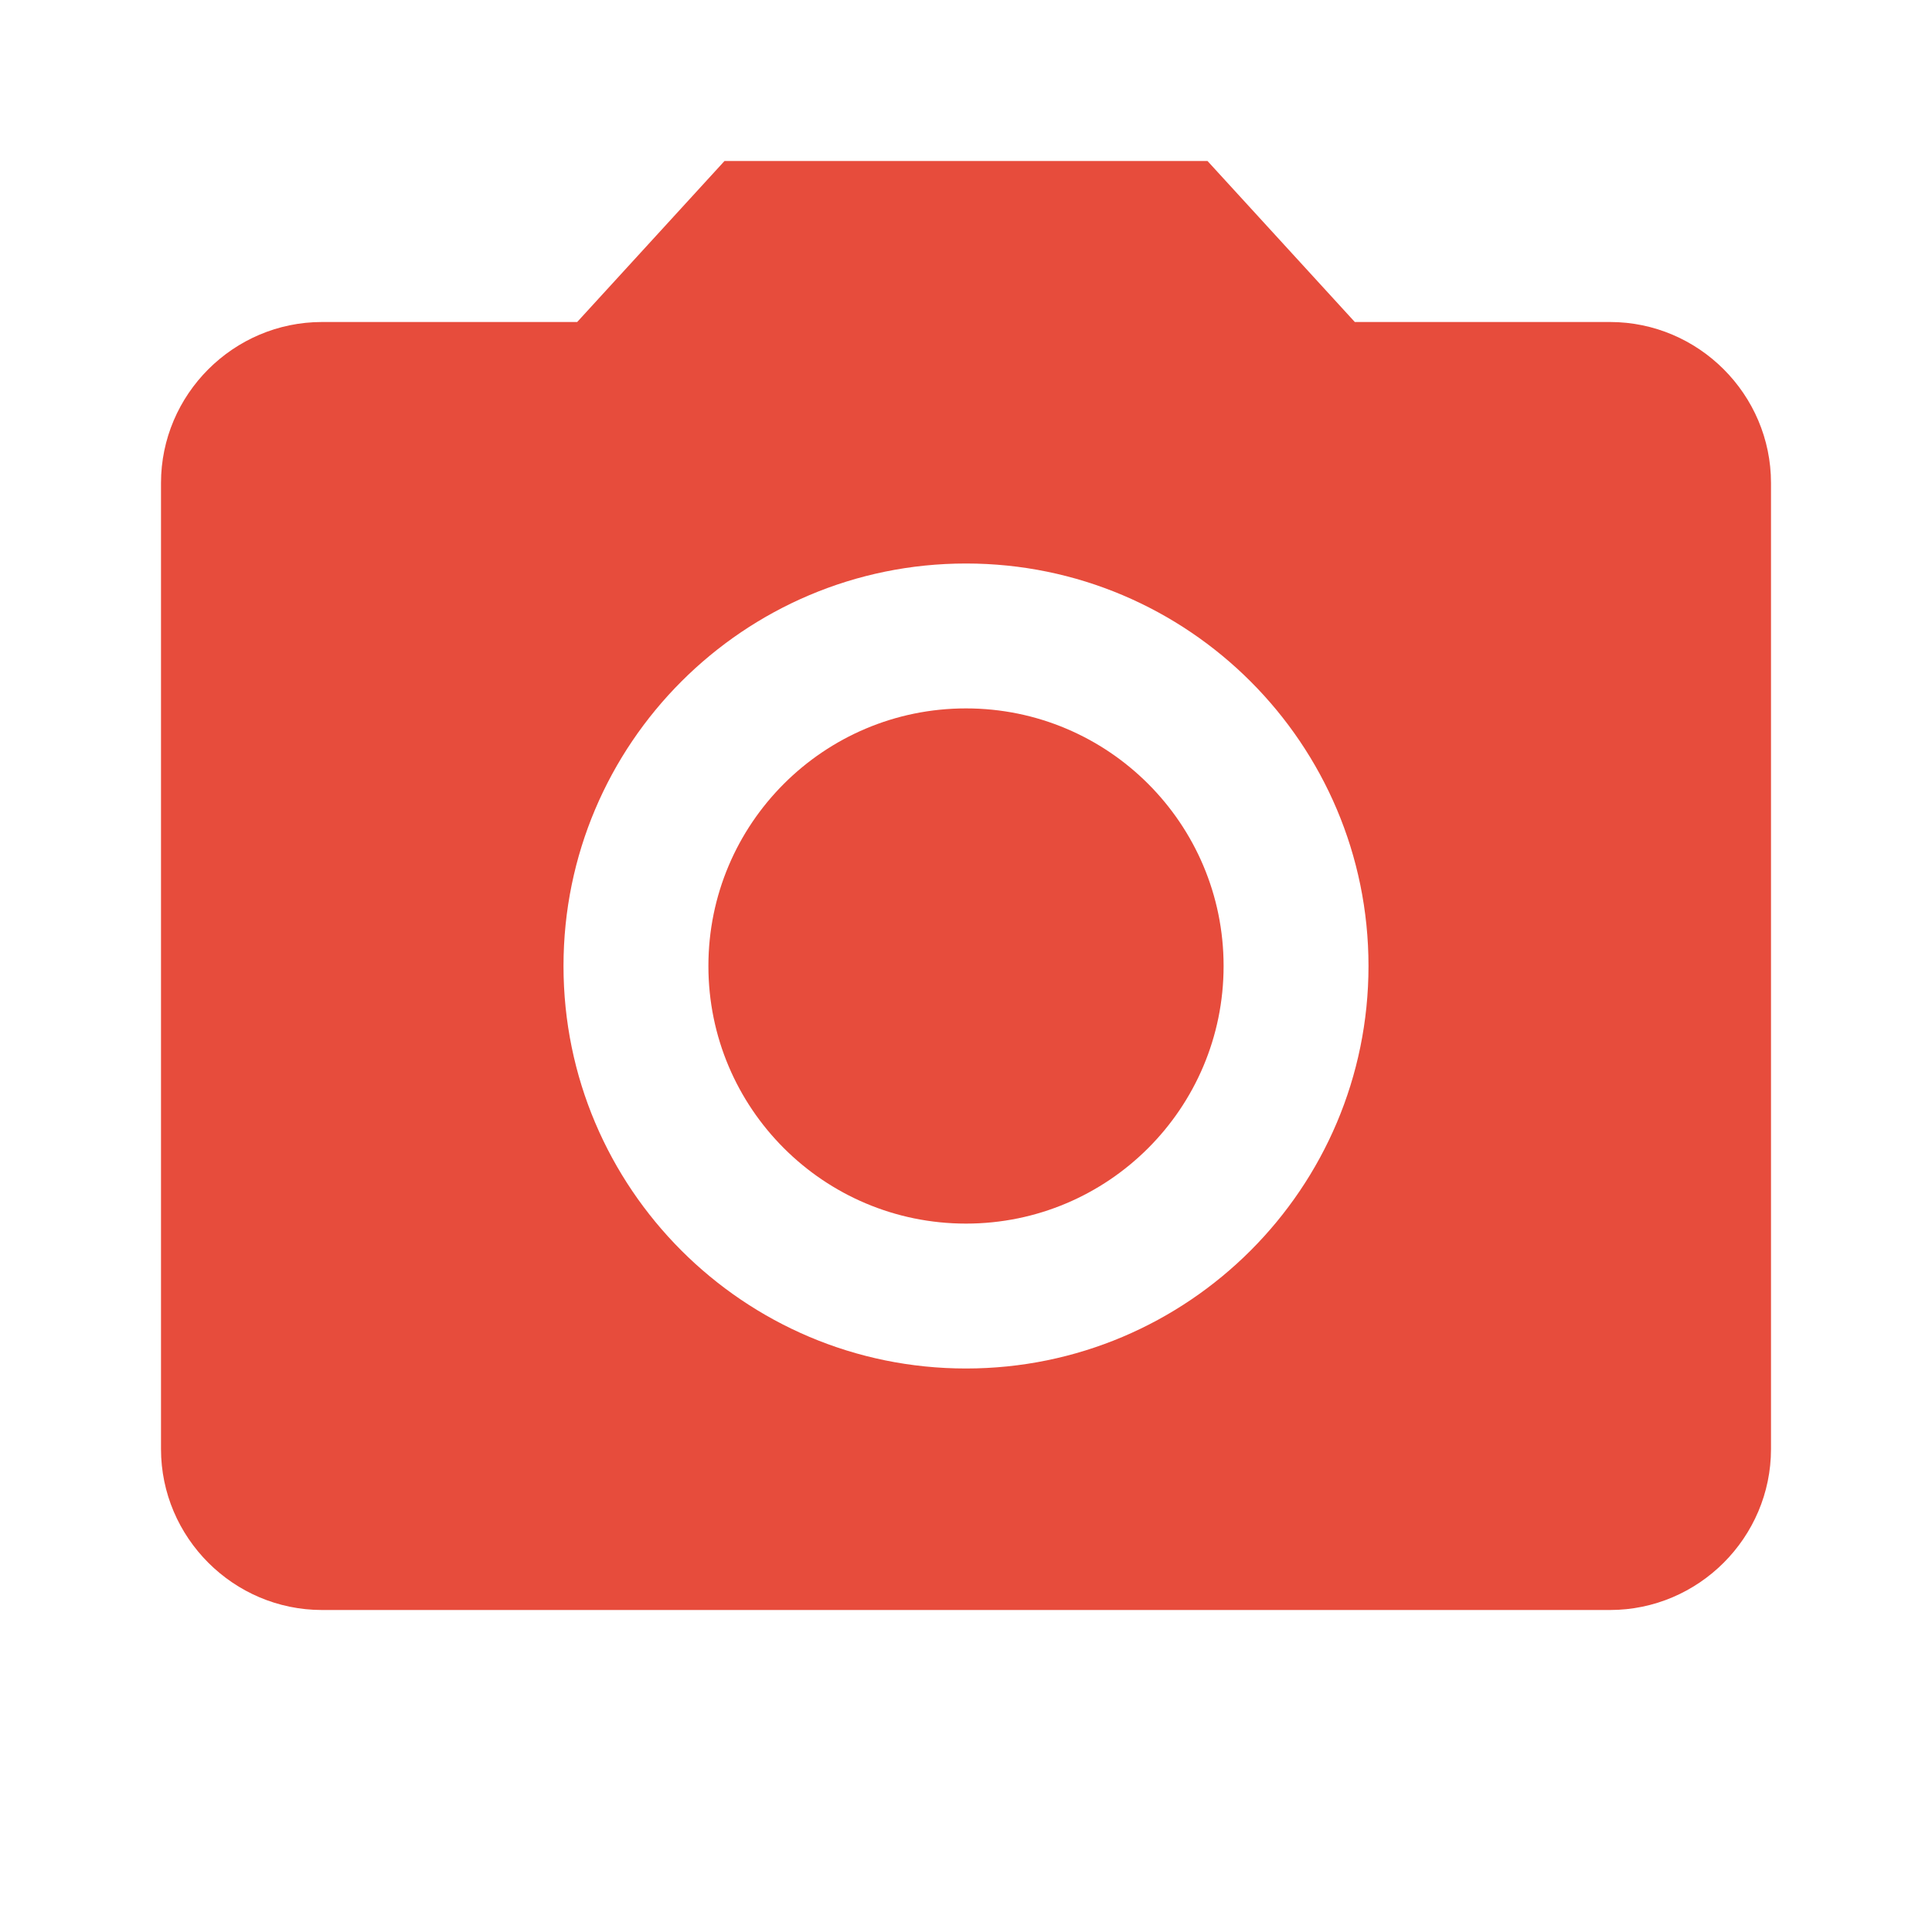
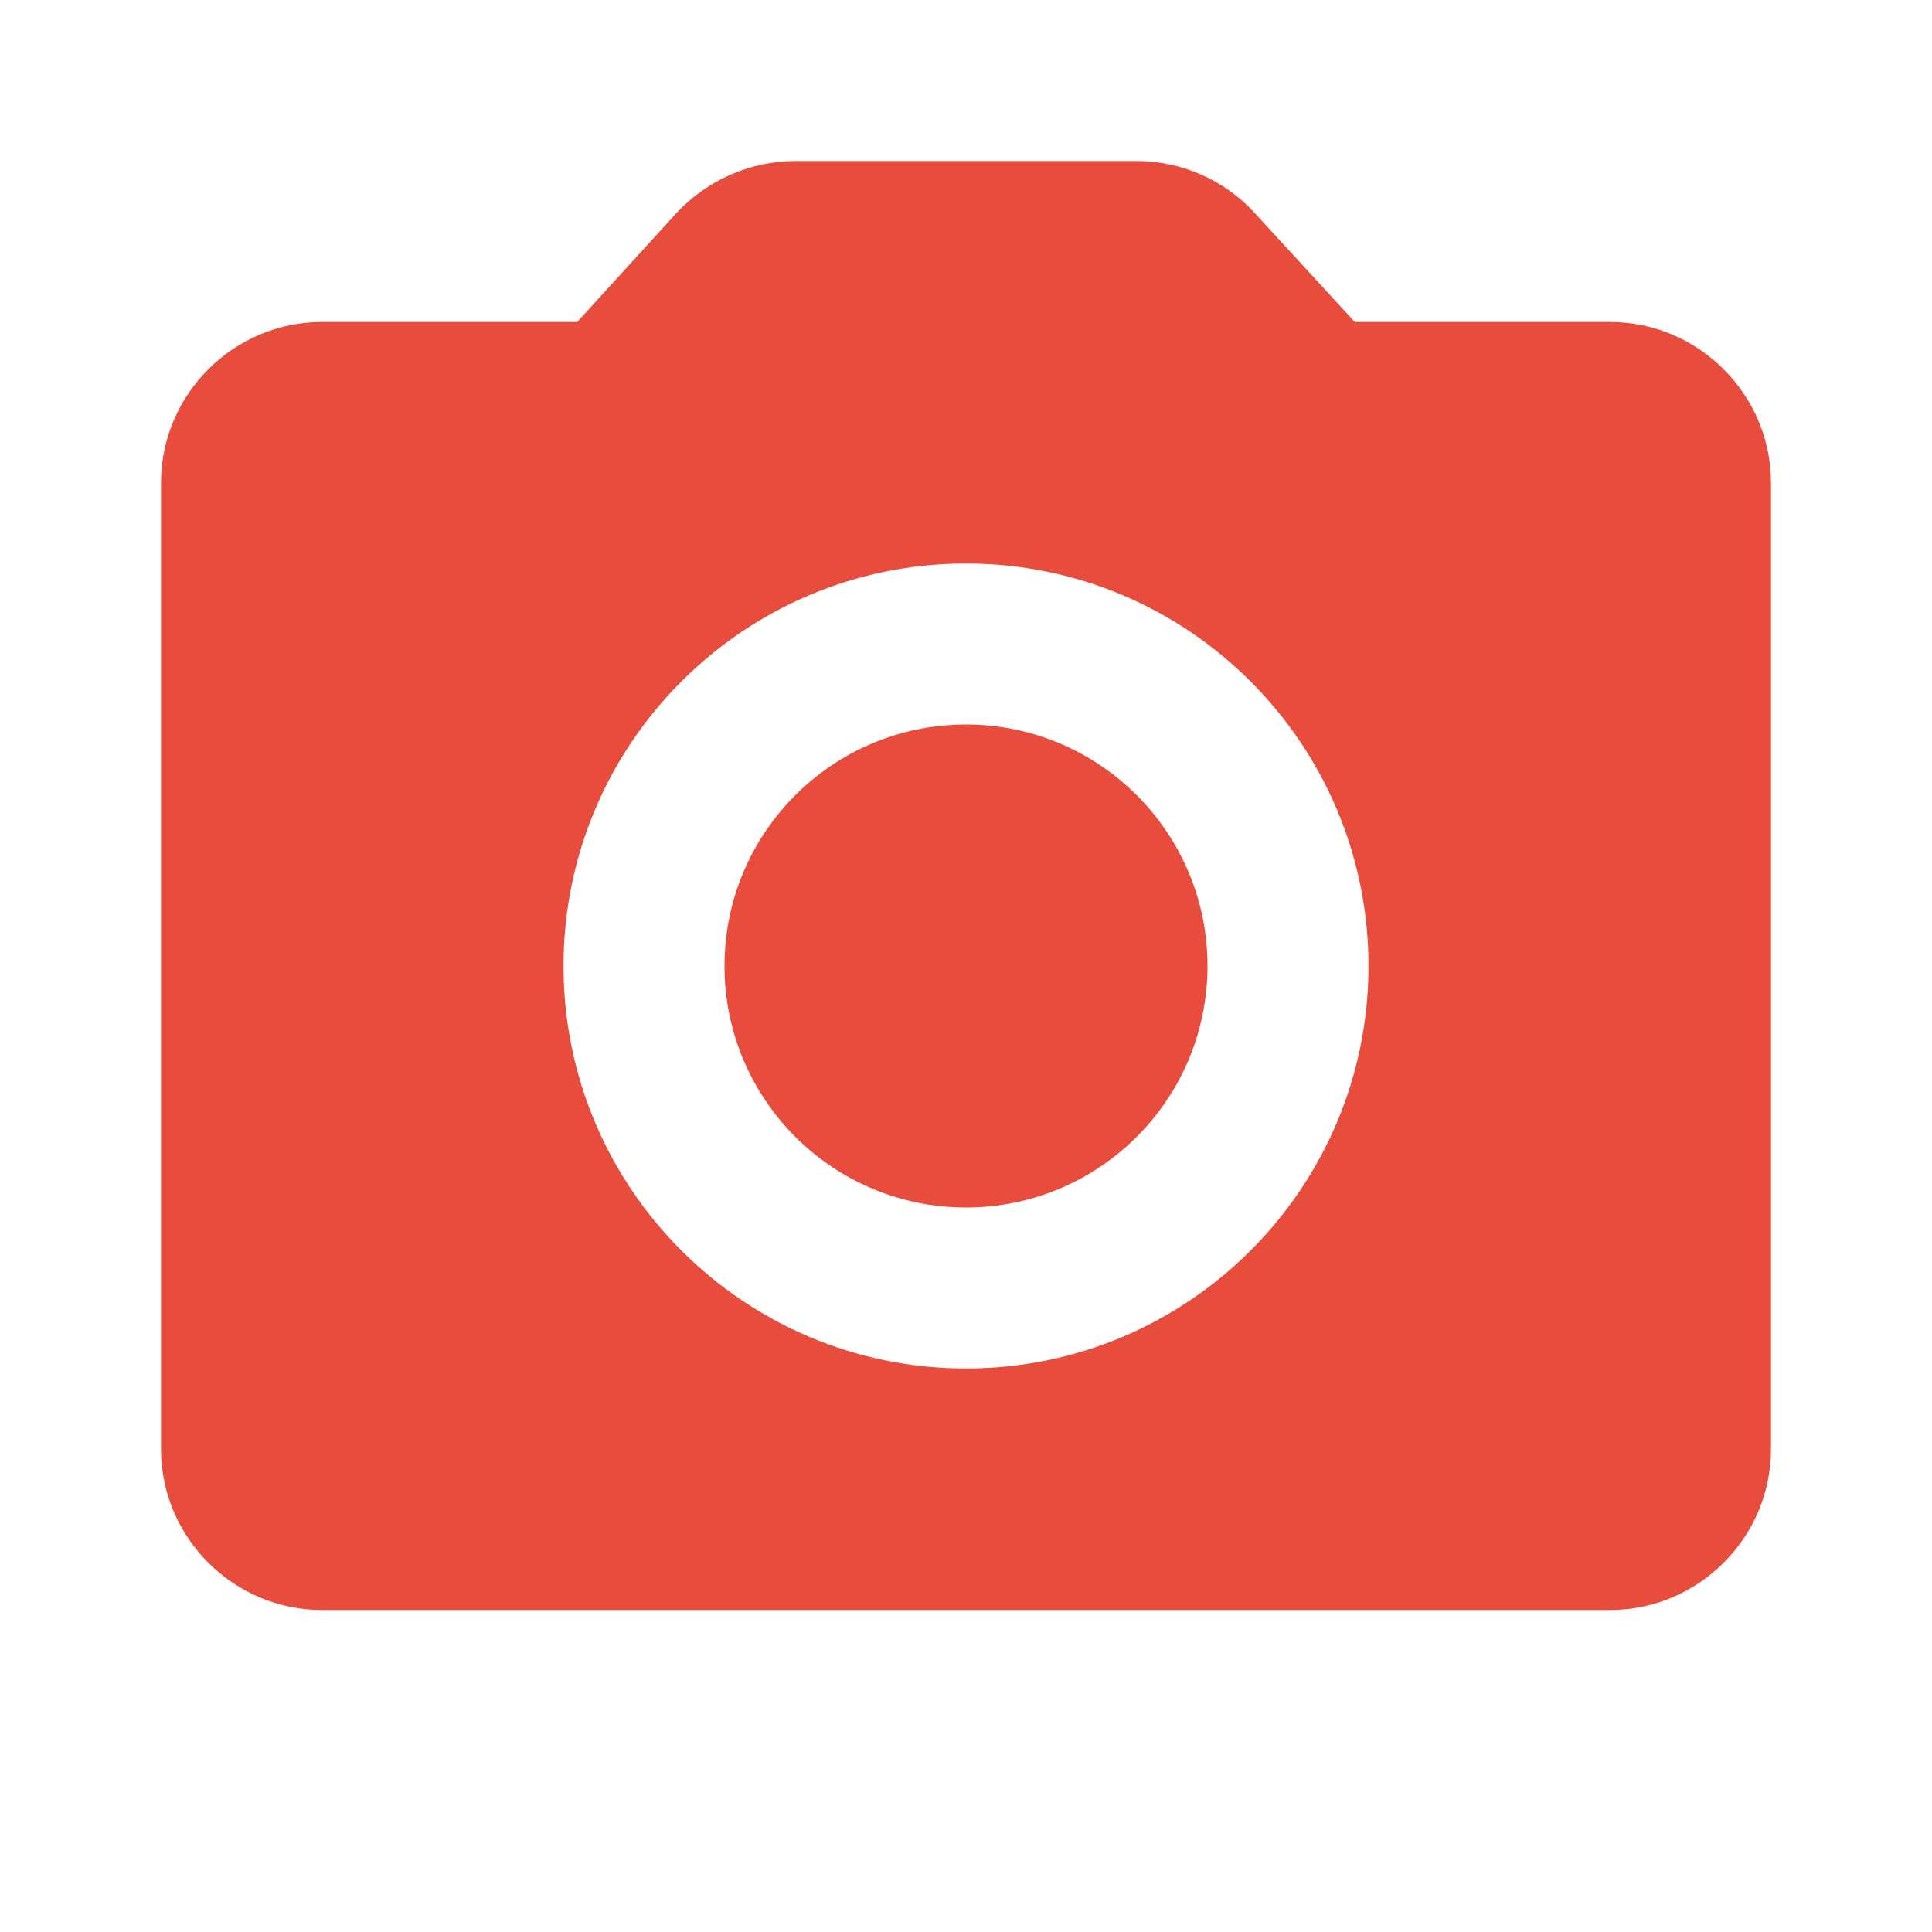
<svg xmlns="http://www.w3.org/2000/svg" fill="#e74c3c" width="24" height="24" viewBox="0 0 24 24">
-   <circle cx="12" cy="12" r="3.2" />
-   <path d="M9 2L7.17 4H4c-1.1 0-2 .9-2 2v12c0 1.1.9 2 2 2h16c1.1 0 2-.9 2-2V6c0-1.1-.9-2-2-2h-3.17L15 2H9zm3 15c-2.76 0-5-2.24-5-5s2.24-5 5-5 5 2.24 5 5-2.24 5-5 5z" />
-   <path d="M0 0h24v24H0z" fill="none" />
+   <path d="M0 0h24v24H0V0z" fill="none" />
+   <circle cx="12" cy="12" r="3" />
+   <path d="M20 4h-3.17l-1.24-1.35c-.37-.41-.91-.65-1.47-.65H9.88c-.56 0-1.1.24-1.48.65L7.17 4H4c-1.1 0-2 .9-2 2v12c0 1.1.9 2 2 2h16c1.1 0 2-.9 2-2V6c0-1.1-.9-2-2-2zm-8 13c-2.76 0-5-2.24-5-5s2.24-5 5-5 5 2.24 5 5-2.24 5-5 5z" />
</svg>
